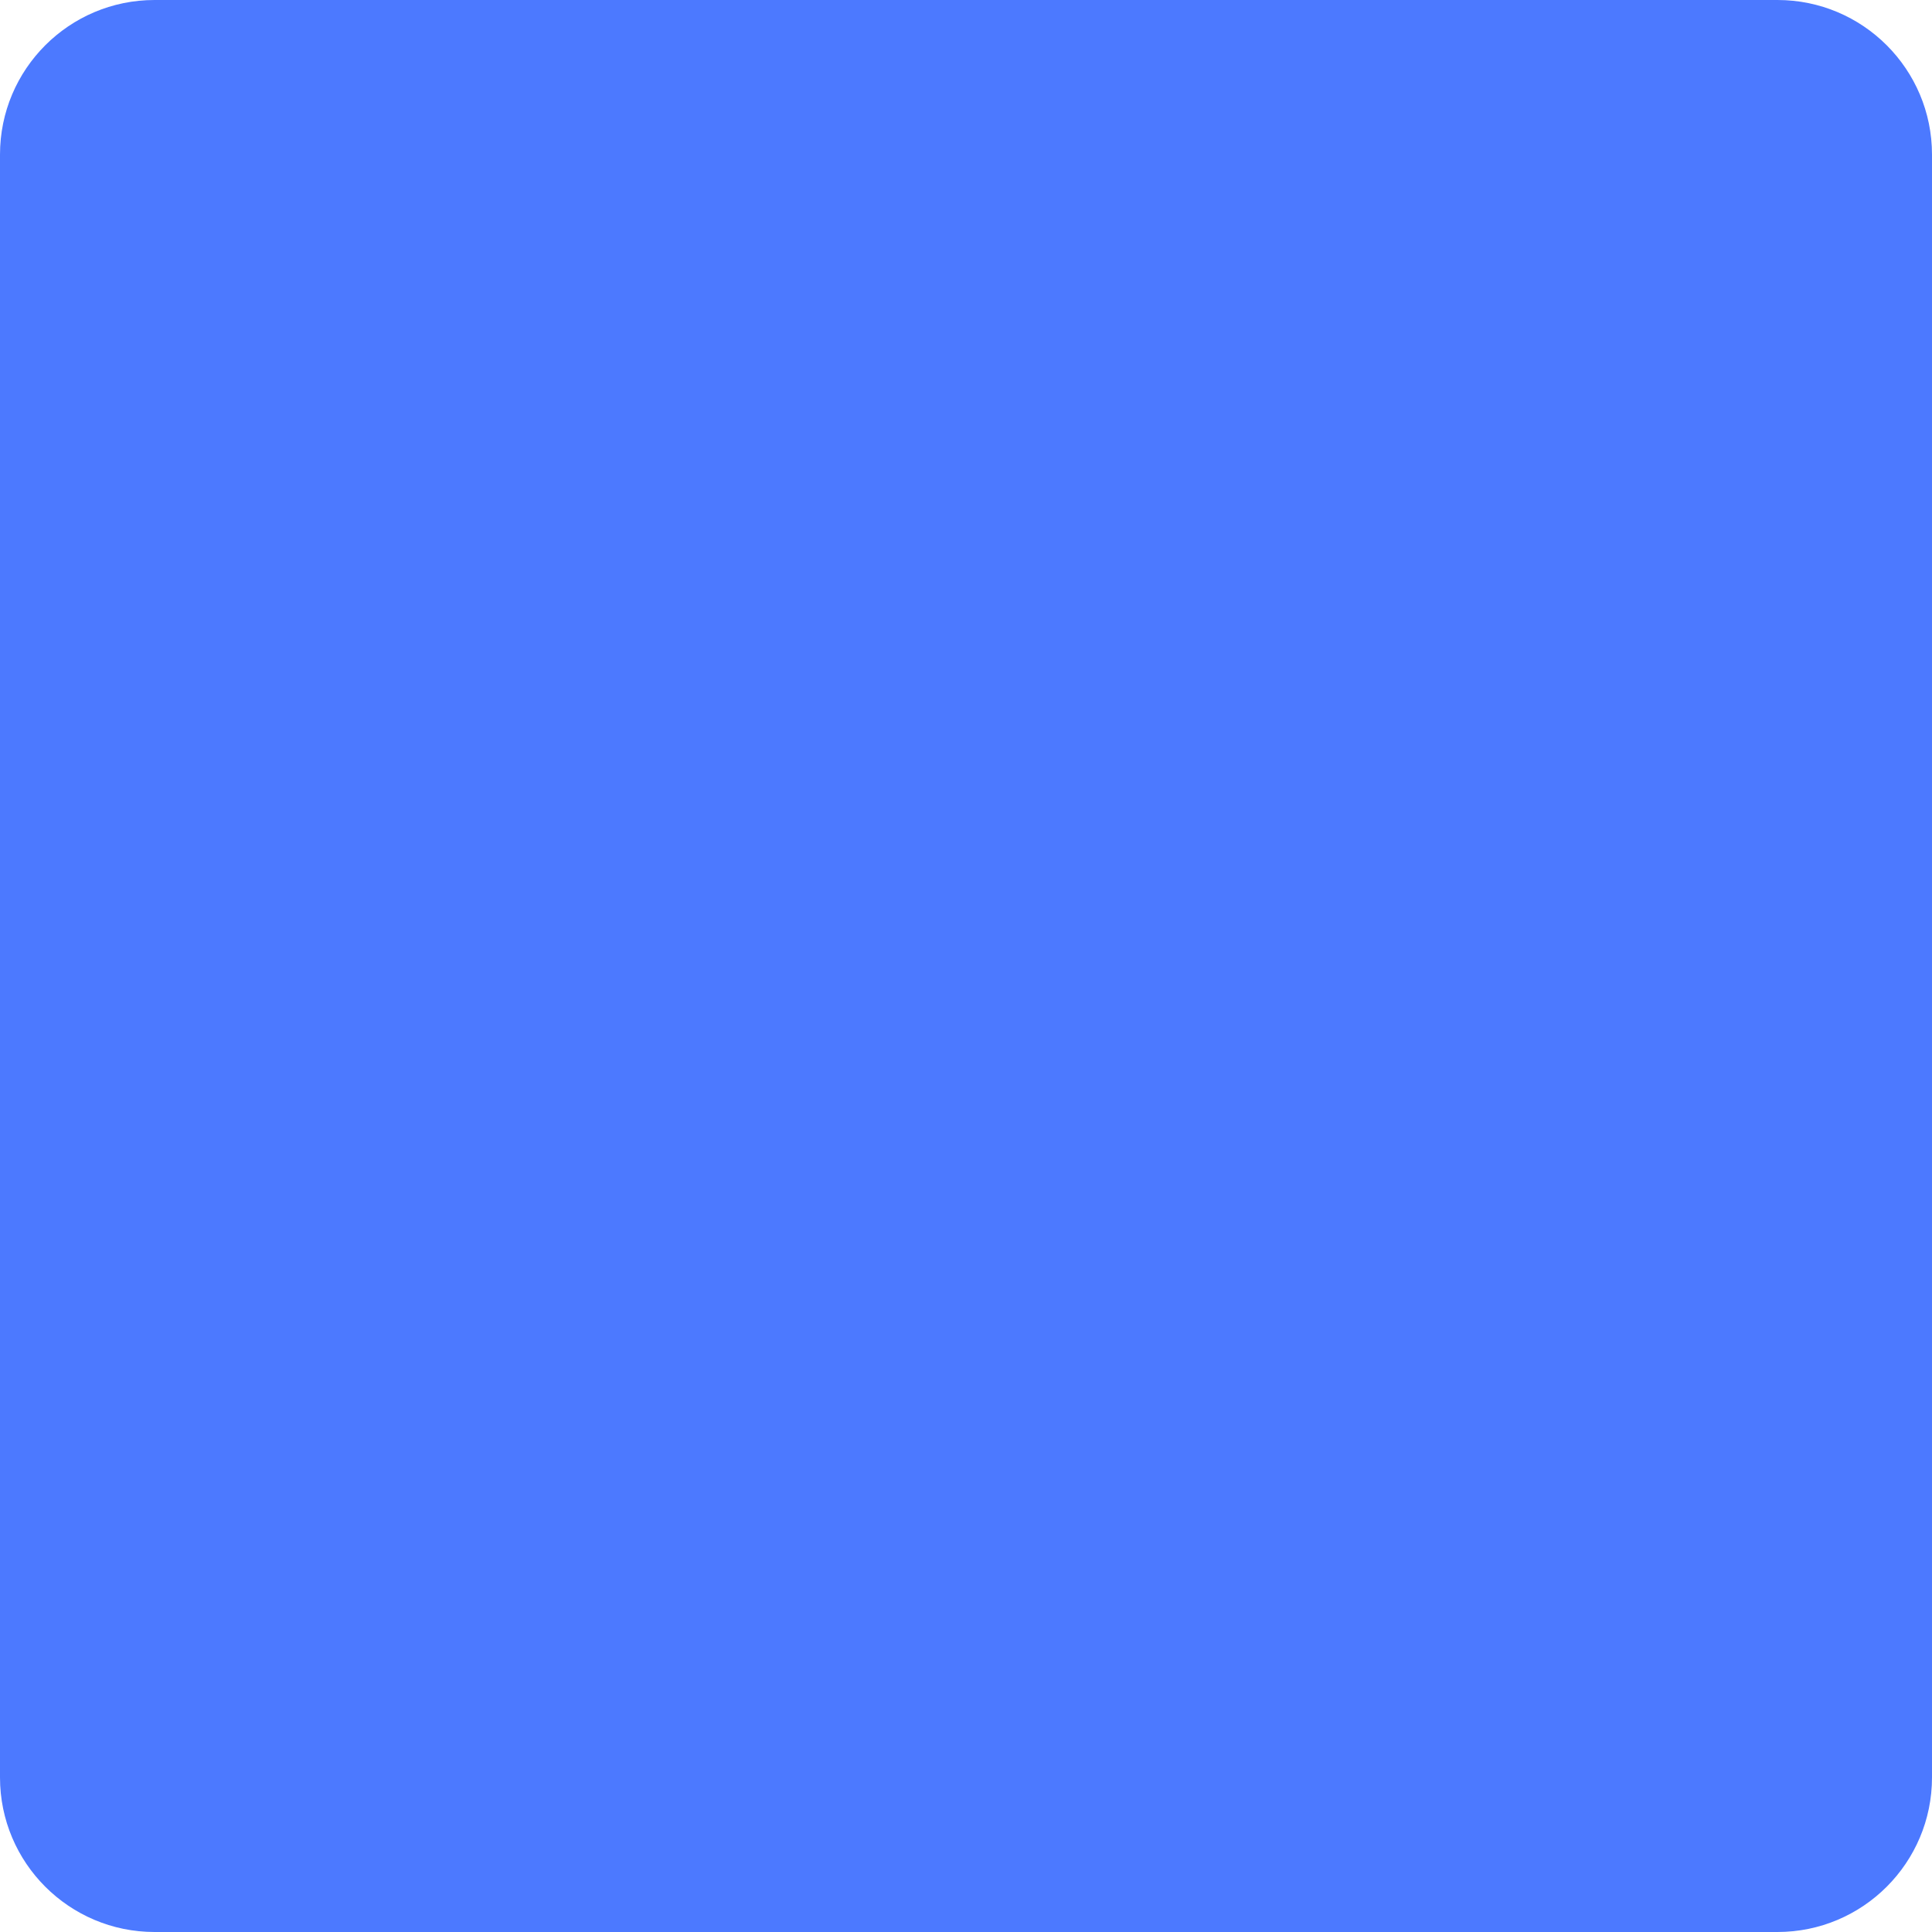
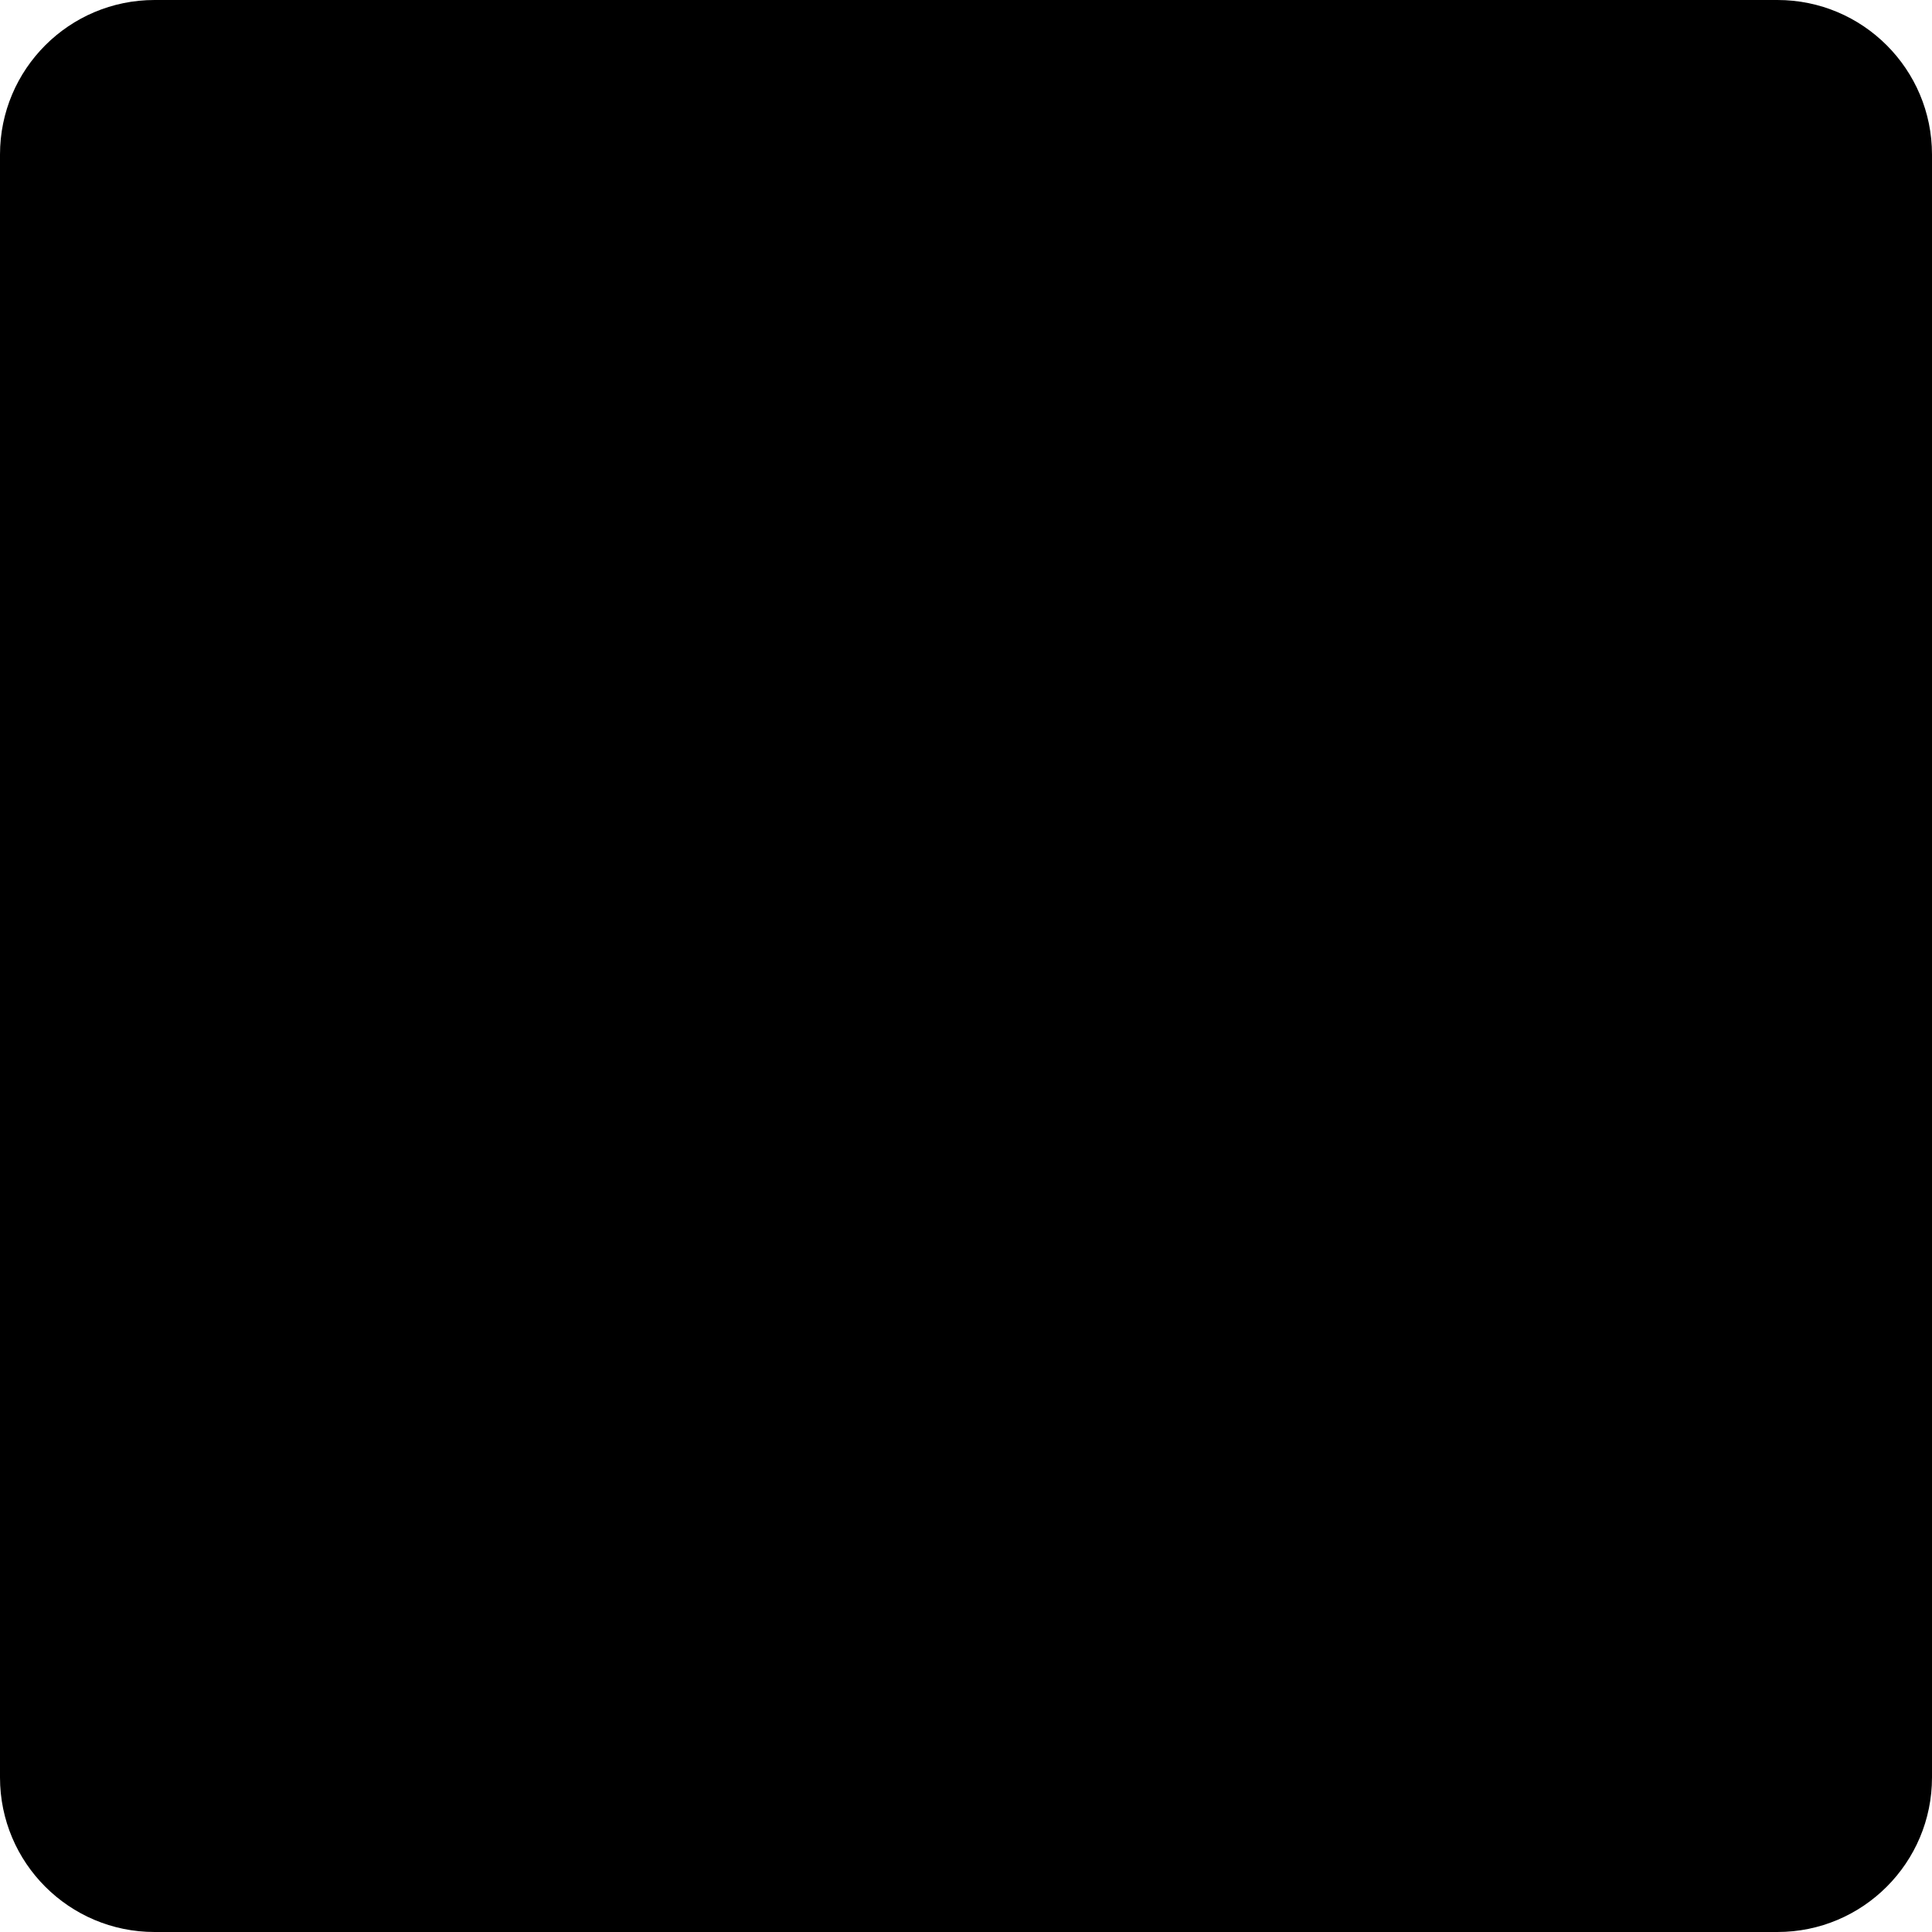
<svg xmlns="http://www.w3.org/2000/svg" width="100" height="100" viewBox="0 0 100 100" fill="none">
-   <path d="M0 8C0 3.582 3.582 0 8 0H92C96.418 0 100 3.582 100 8V92C100 96.418 96.418 100 92 100H8C3.582 100 0 96.418 0 92V8Z" fill="#4C79FF" />
+   <path d="M0 8C0 3.582 3.582 0 8 0H92C96.418 0 100 3.582 100 8V92C100 96.418 96.418 100 92 100H8C3.582 100 0 96.418 0 92V8Z" fill="currentColor" />
</svg>
